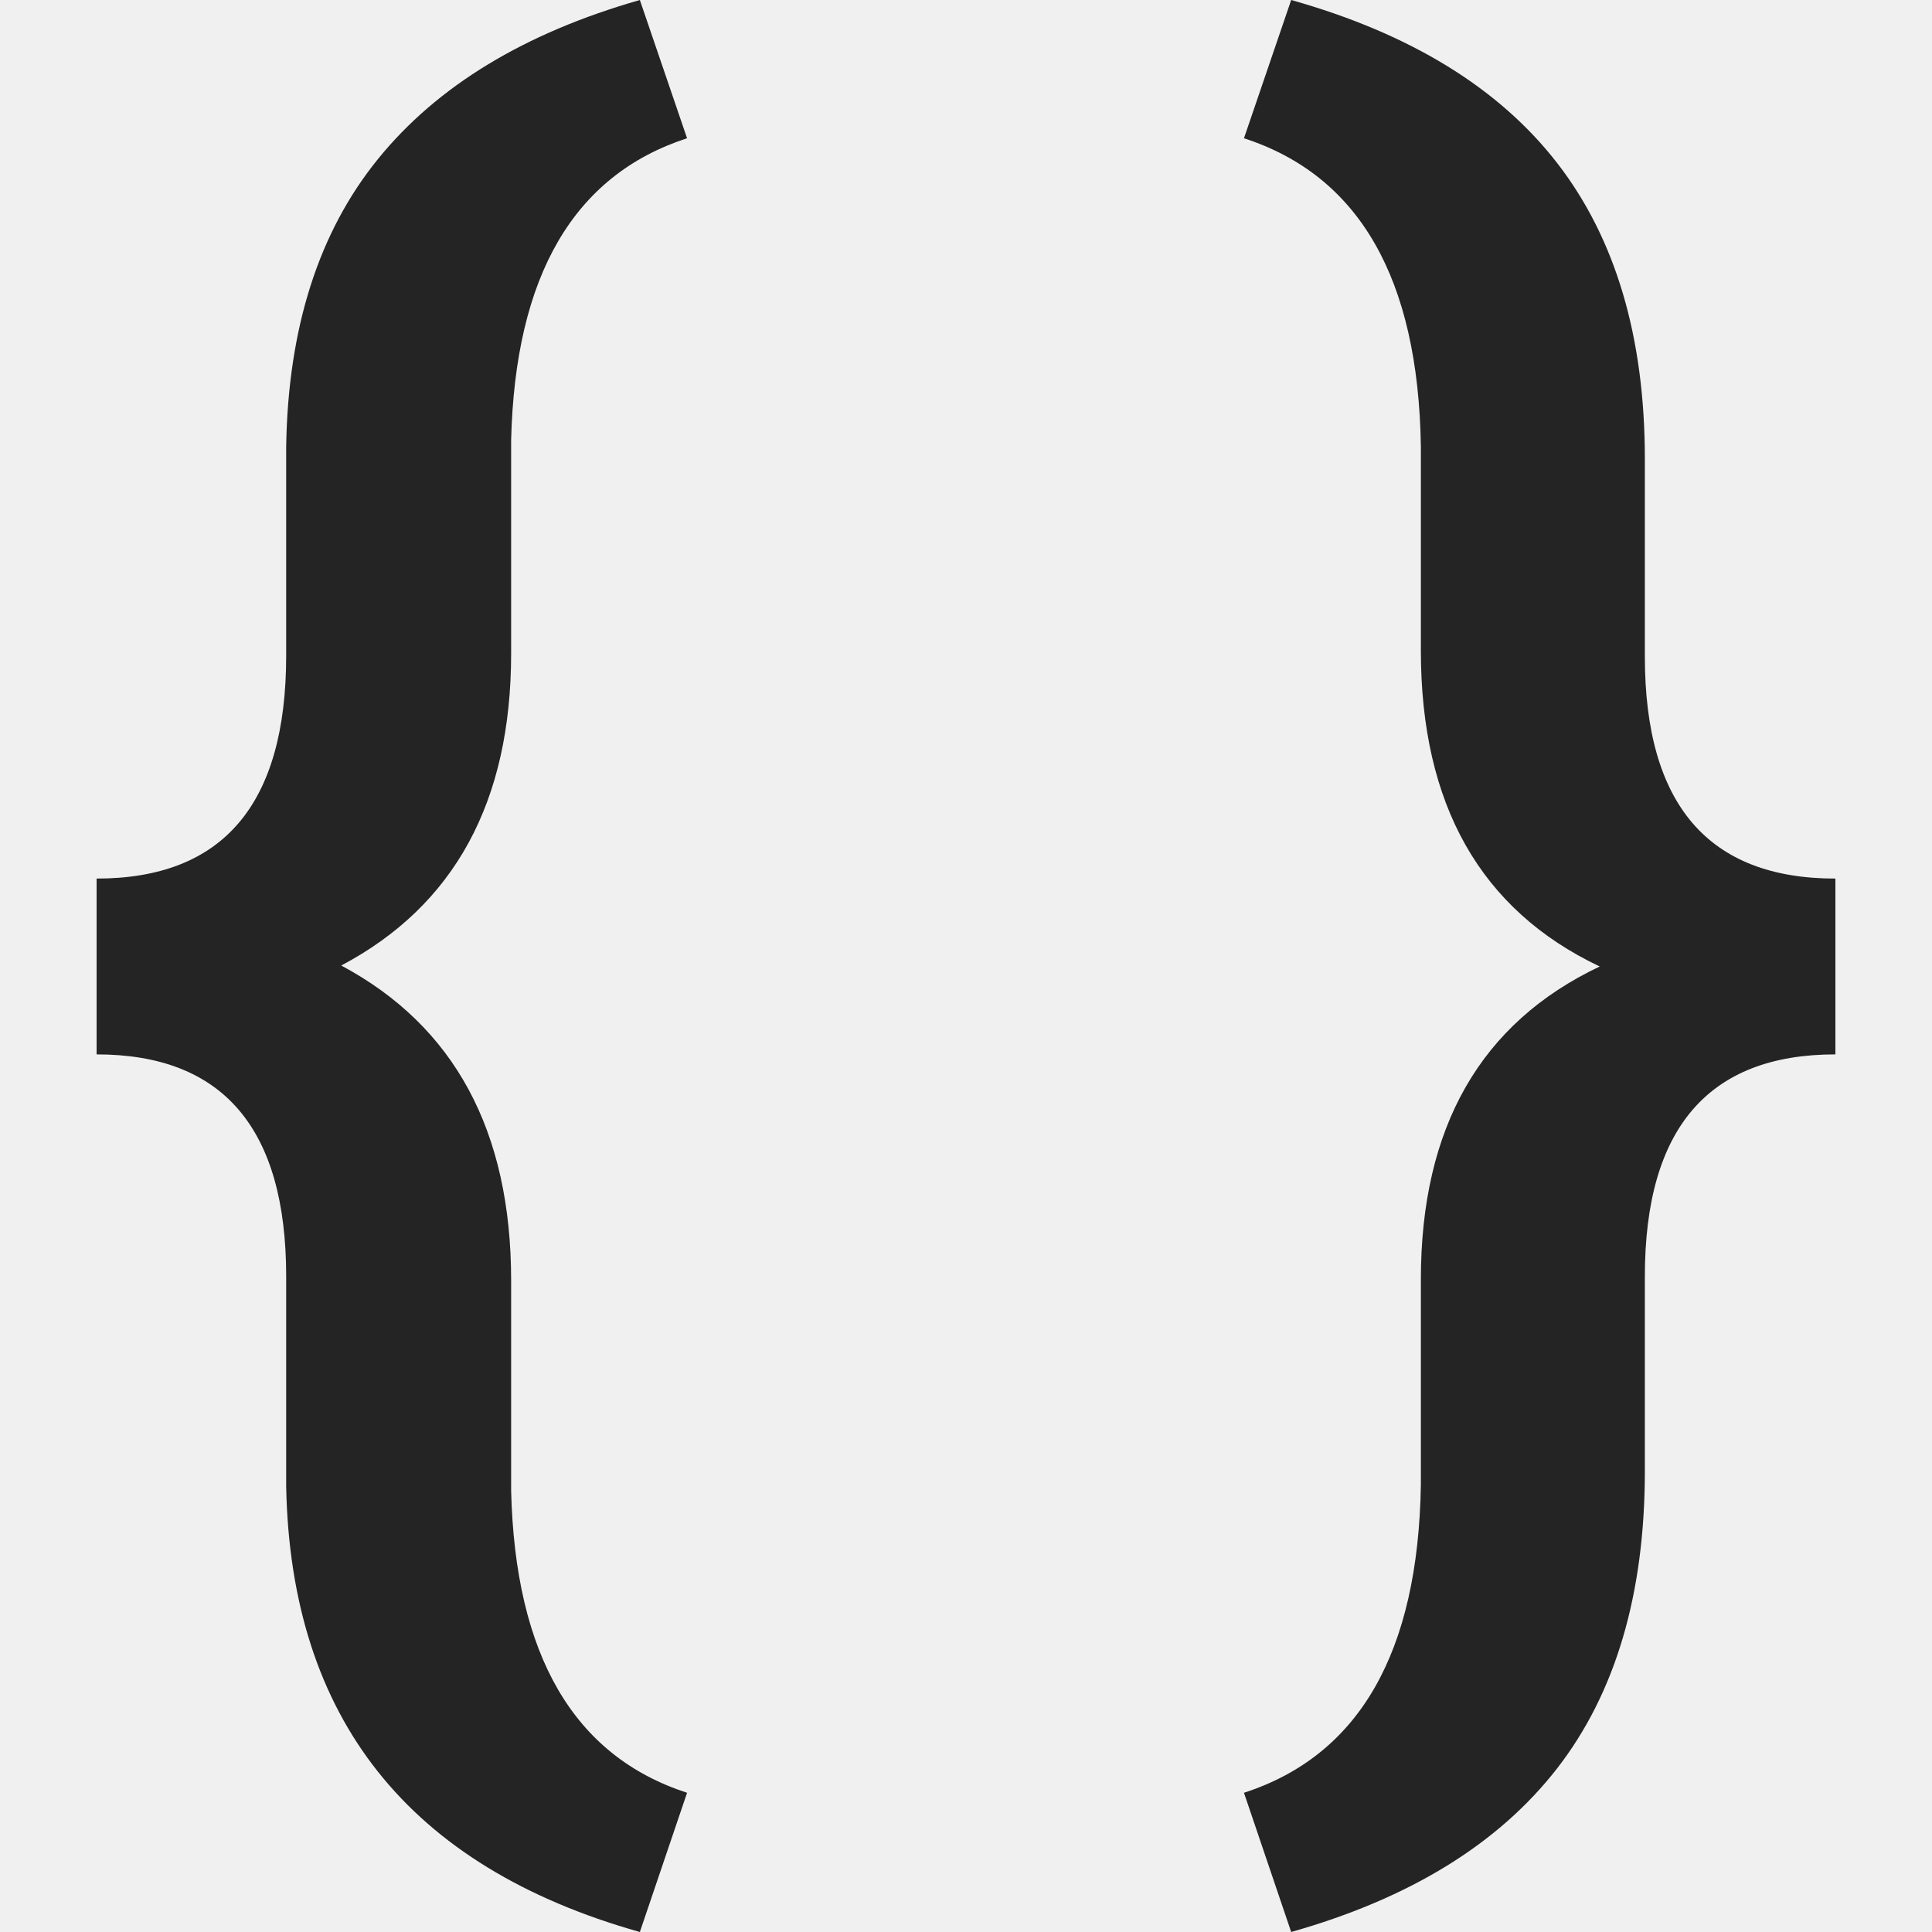
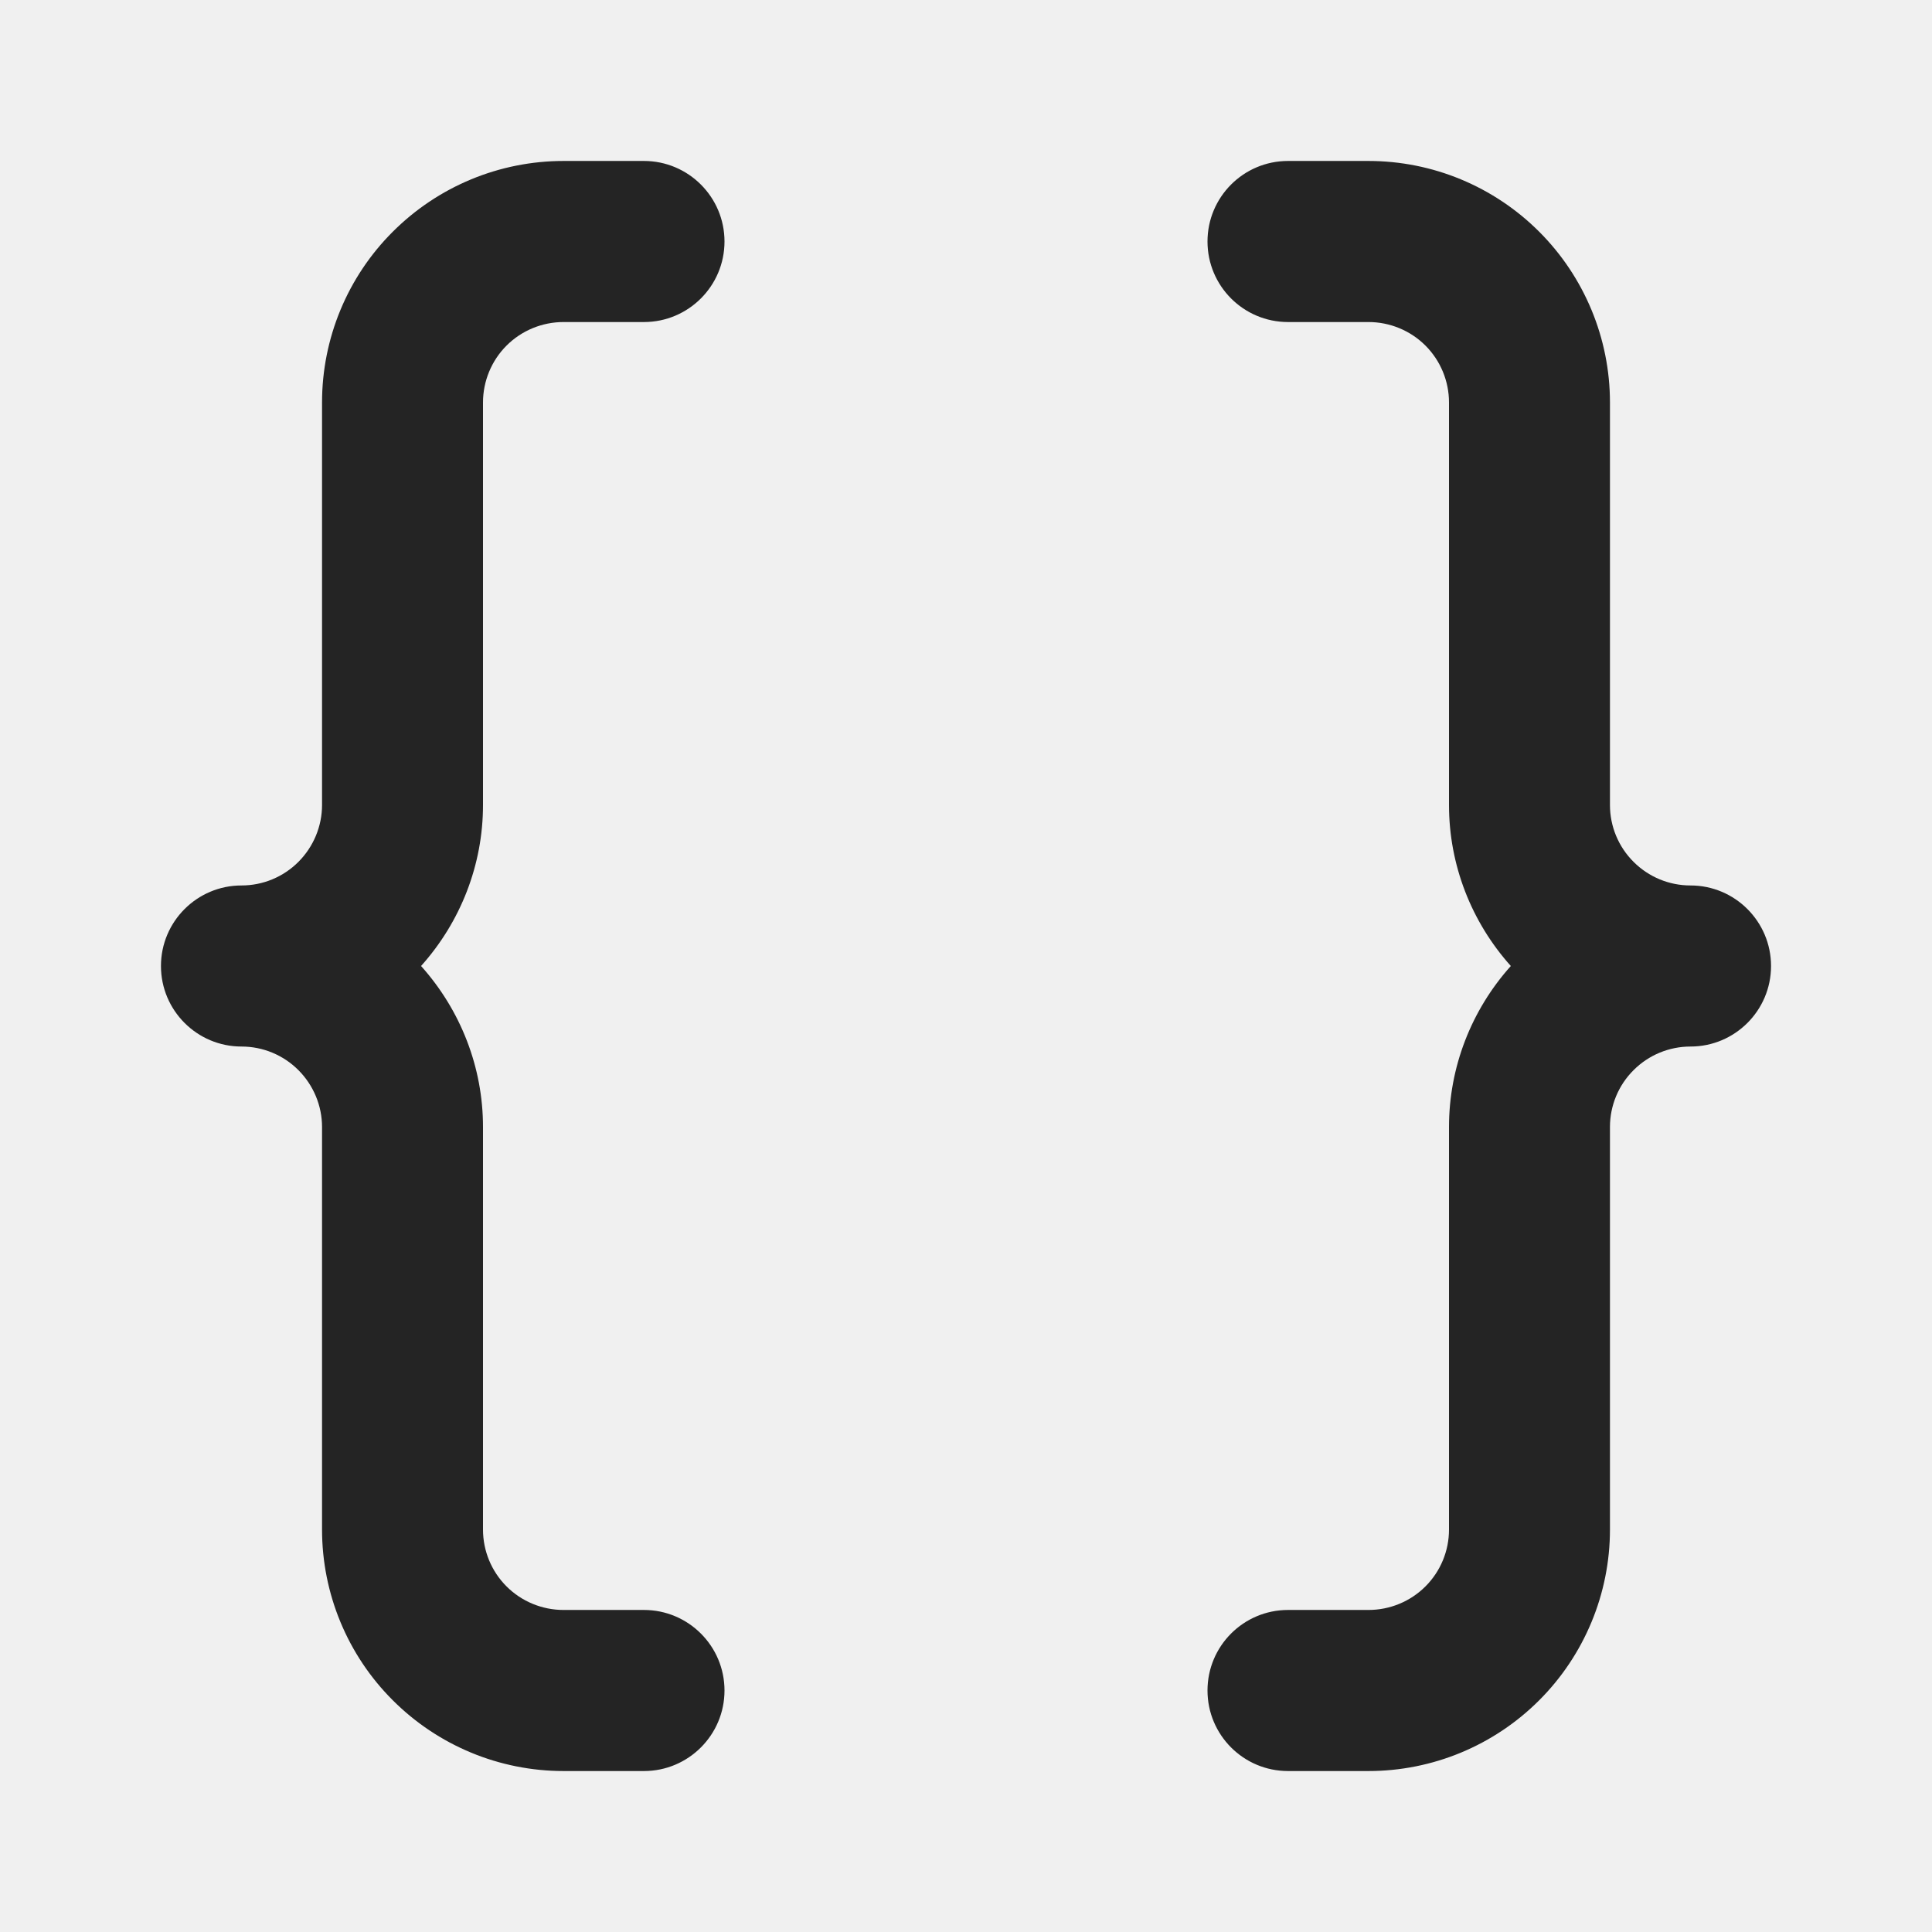
<svg xmlns="http://www.w3.org/2000/svg" width="16" height="16" viewBox="0 0 16 16" fill="none">
-   <g clip-path="url(#clip0_1510_28834)">
-     <path fill-rule="evenodd" clip-rule="evenodd" d="M5.299 16L5.69 14.847C4.751 14.542 4.266 13.708 4.233 12.345V10.604C4.233 9.367 3.764 8.497 2.826 7.996C3.764 7.5 4.233 6.639 4.233 5.412V3.646C4.266 2.284 4.751 1.45 5.69 1.145L5.299 0C4.344 0.273 3.622 0.711 3.131 1.316C2.64 1.921 2.386 2.714 2.37 3.695V5.429C2.37 6.661 1.847 7.276 0.8 7.276V8.732C1.847 8.732 2.37 9.345 2.37 10.571V12.313C2.408 14.231 3.384 15.46 5.299 16ZM10.693 16C11.675 15.722 12.408 15.271 12.894 14.647C13.379 14.023 13.622 13.201 13.622 12.182V10.571C13.622 9.345 14.148 8.732 15.2 8.732V7.276C14.148 7.276 13.622 6.663 13.622 5.437V3.802C13.622 2.793 13.38 1.977 12.898 1.353C12.415 0.729 11.68 0.278 10.693 0L10.302 1.145C11.257 1.455 11.745 2.306 11.767 3.695V5.388C11.767 6.663 12.26 7.535 13.248 8.004C12.26 8.473 11.767 9.337 11.767 10.596V12.296C11.745 13.686 11.257 14.537 10.302 14.847L10.693 16Z" fill="#242424" />
-   </g>
-   <defs>
-     <clipPath id="clip0_1510_28834">
-       <rect width="16" height="16" fill="white" />
-     </clipPath>
-   </defs>
+   <path d="M5.333 1.333C5.701 1.333 6 1.632 6 2C6 2.368 5.701 2.667 5.333 2.667H4.667C4.49 2.667 4.32 2.737 4.195 2.862C4.07 2.987 4 3.157 4 3.333V6.667C4 7.161 3.815 7.634 3.487 8C3.815 8.366 4 8.839 4 9.333V12.667C4 12.844 4.07 13.013 4.195 13.138C4.32 13.263 4.49 13.333 4.667 13.333H5.333C5.701 13.333 6 13.632 6 14C6 14.368 5.701 14.667 5.333 14.667H4.667C4.136 14.667 3.628 14.456 3.253 14.081C2.877 13.706 2.667 13.197 2.667 12.667V9.333C2.667 9.157 2.596 8.987 2.471 8.862C2.346 8.737 2.177 8.667 2 8.667C1.632 8.667 1.333 8.368 1.333 8C1.333 7.632 1.632 7.333 2 7.333C2.177 7.333 2.346 7.263 2.471 7.138C2.596 7.013 2.667 6.843 2.667 6.667V3.333C2.667 2.803 2.877 2.294 3.253 1.919C3.628 1.544 4.136 1.333 4.667 1.333H5.333Z" fill="#242424" />
+   <path d="M11.333 1.333C11.864 1.333 12.372 1.544 12.747 1.919C13.122 2.294 13.333 2.803 13.333 3.333V6.667C13.333 6.843 13.403 7.013 13.529 7.138C13.654 7.263 13.823 7.333 14 7.333C14.368 7.333 14.667 7.632 14.667 8C14.667 8.368 14.368 8.667 14 8.667C13.823 8.667 13.654 8.737 13.529 8.862C13.403 8.987 13.333 9.157 13.333 9.333V12.667C13.333 13.197 13.122 13.706 12.747 14.081C12.372 14.456 11.864 14.667 11.333 14.667H10.667C10.298 14.667 10 14.368 10 14C10 13.632 10.298 13.333 10.667 13.333H11.333C11.51 13.333 11.68 13.263 11.805 13.138C11.93 13.013 12 12.844 12 12.667V9.333C12 8.839 12.184 8.366 12.512 8C12.184 7.634 12 7.161 12 6.667V3.333C12 3.157 11.93 2.987 11.805 2.862C11.68 2.737 11.51 2.667 11.333 2.667H10.667C10.298 2.667 10 2.368 10 2C10 1.632 10.298 1.333 10.667 1.333H11.333Z" fill="#242424" />
</svg>
